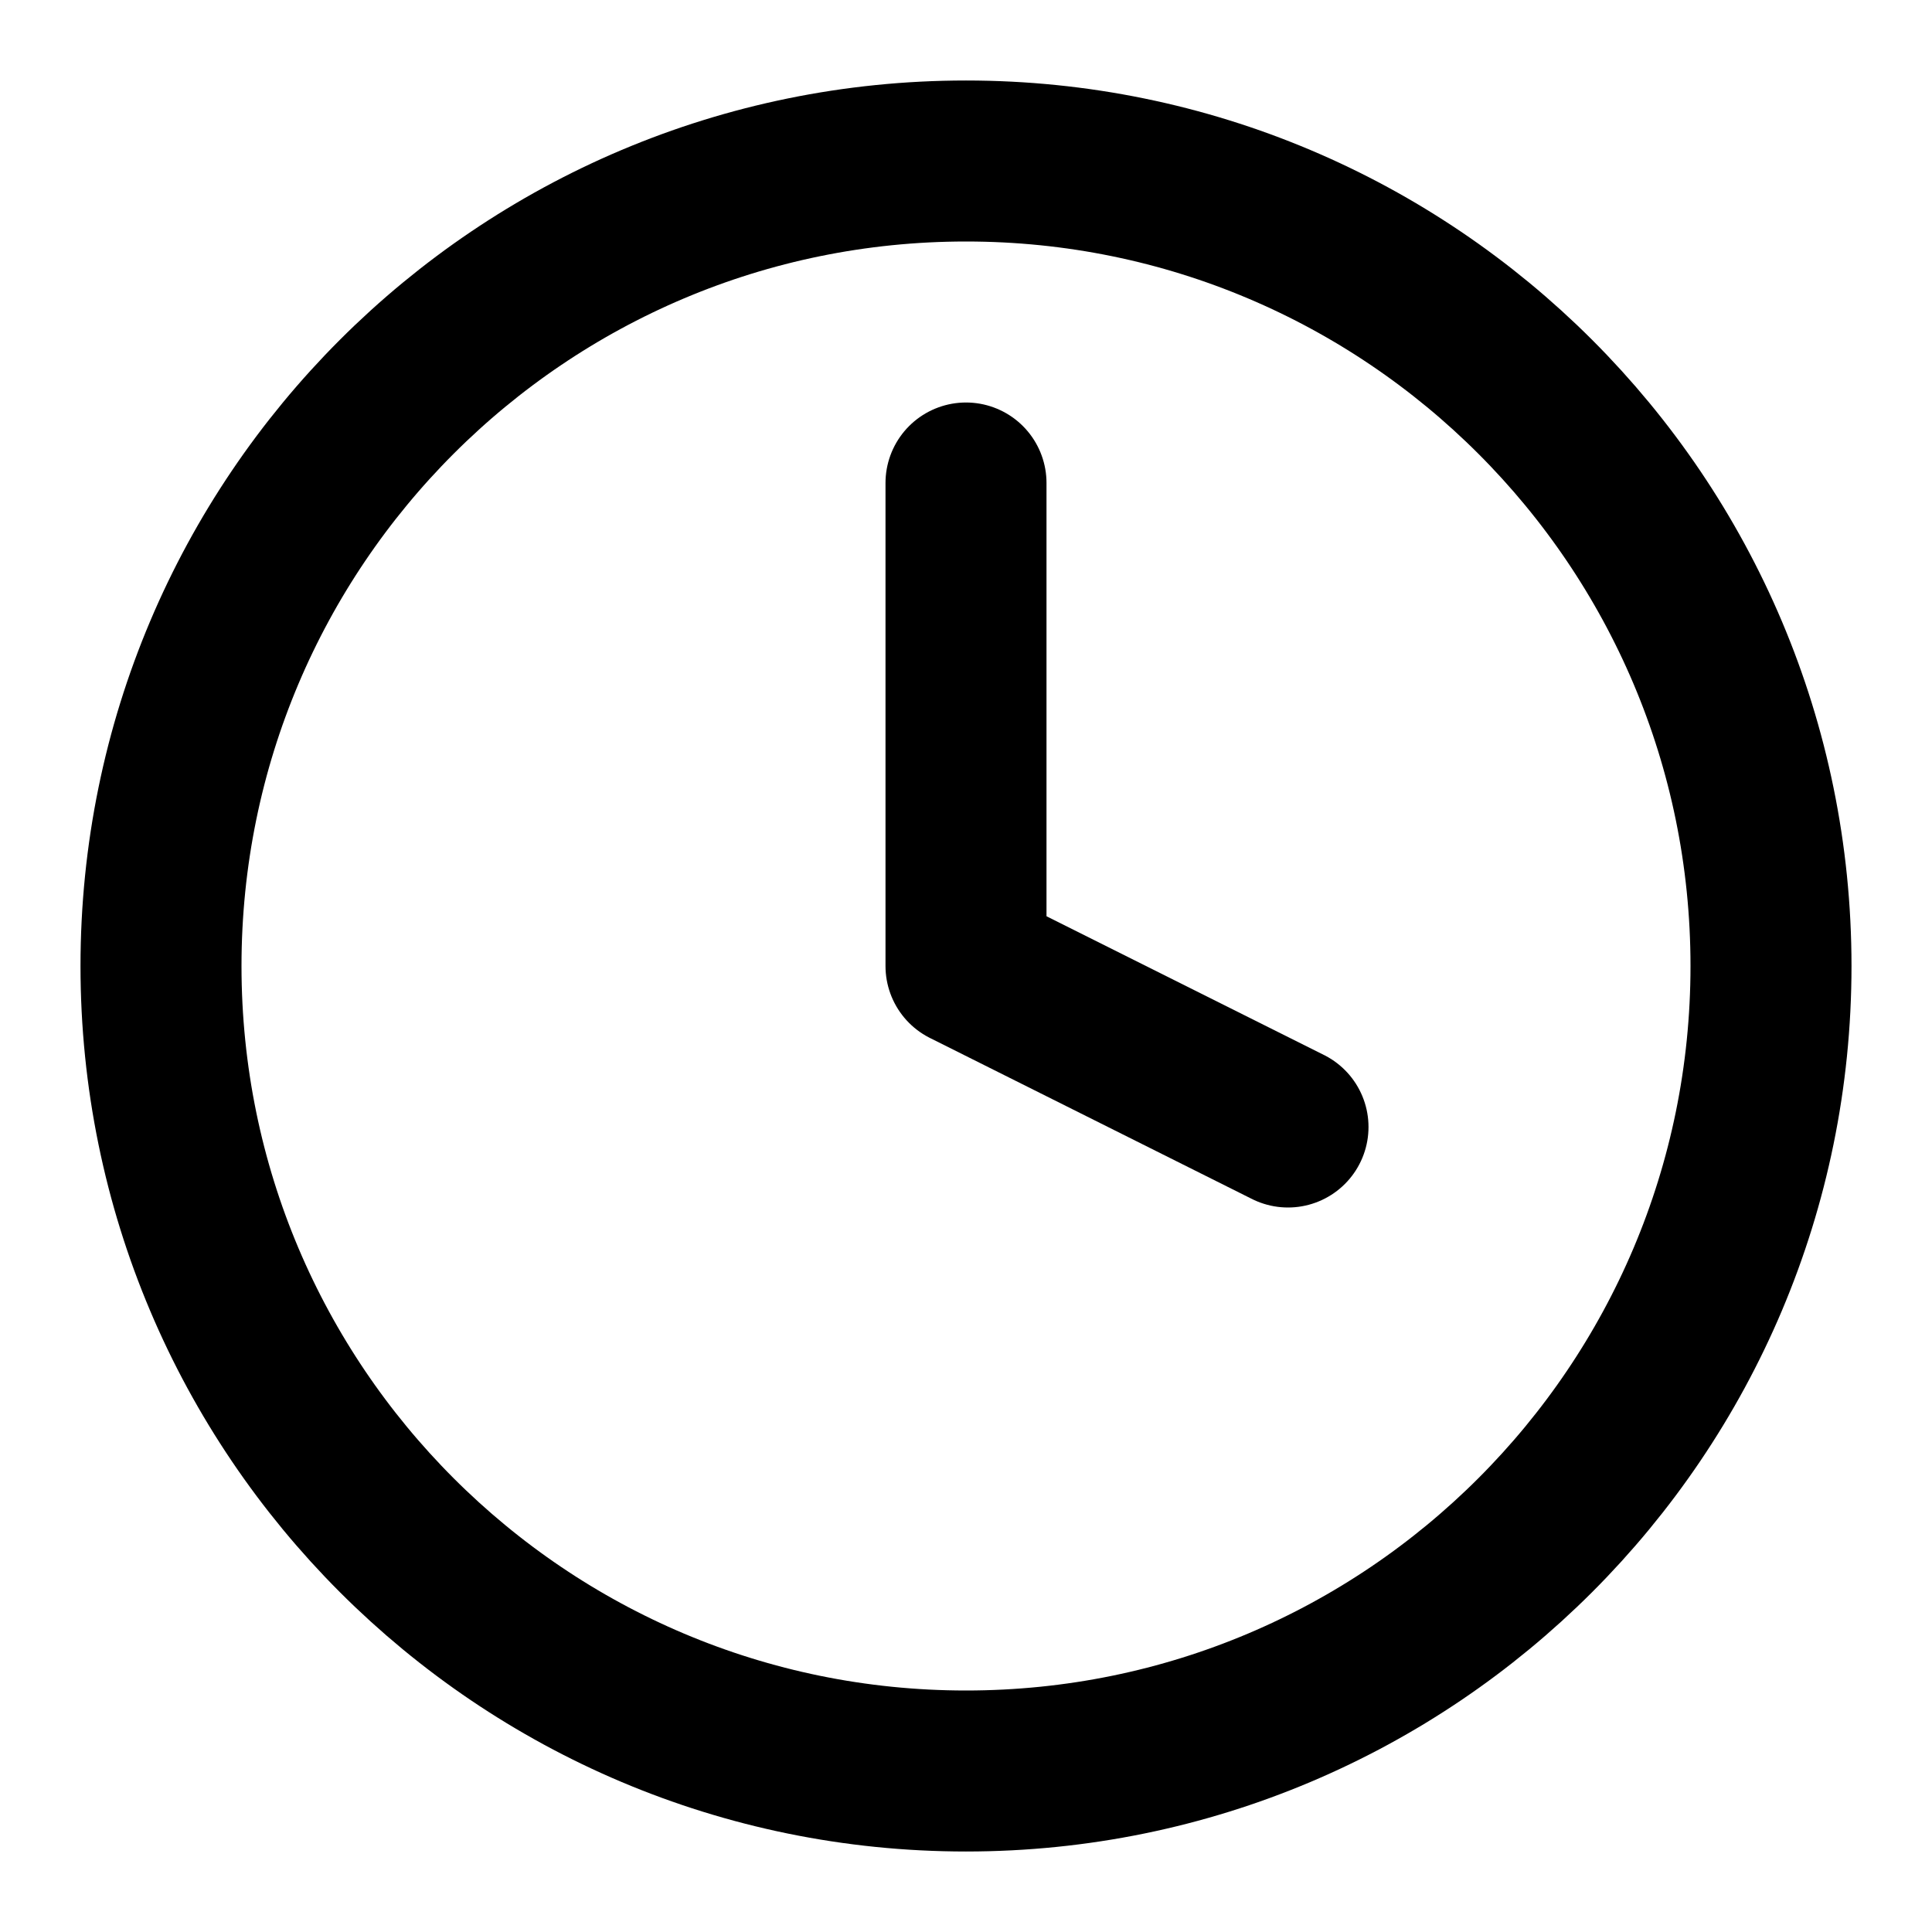
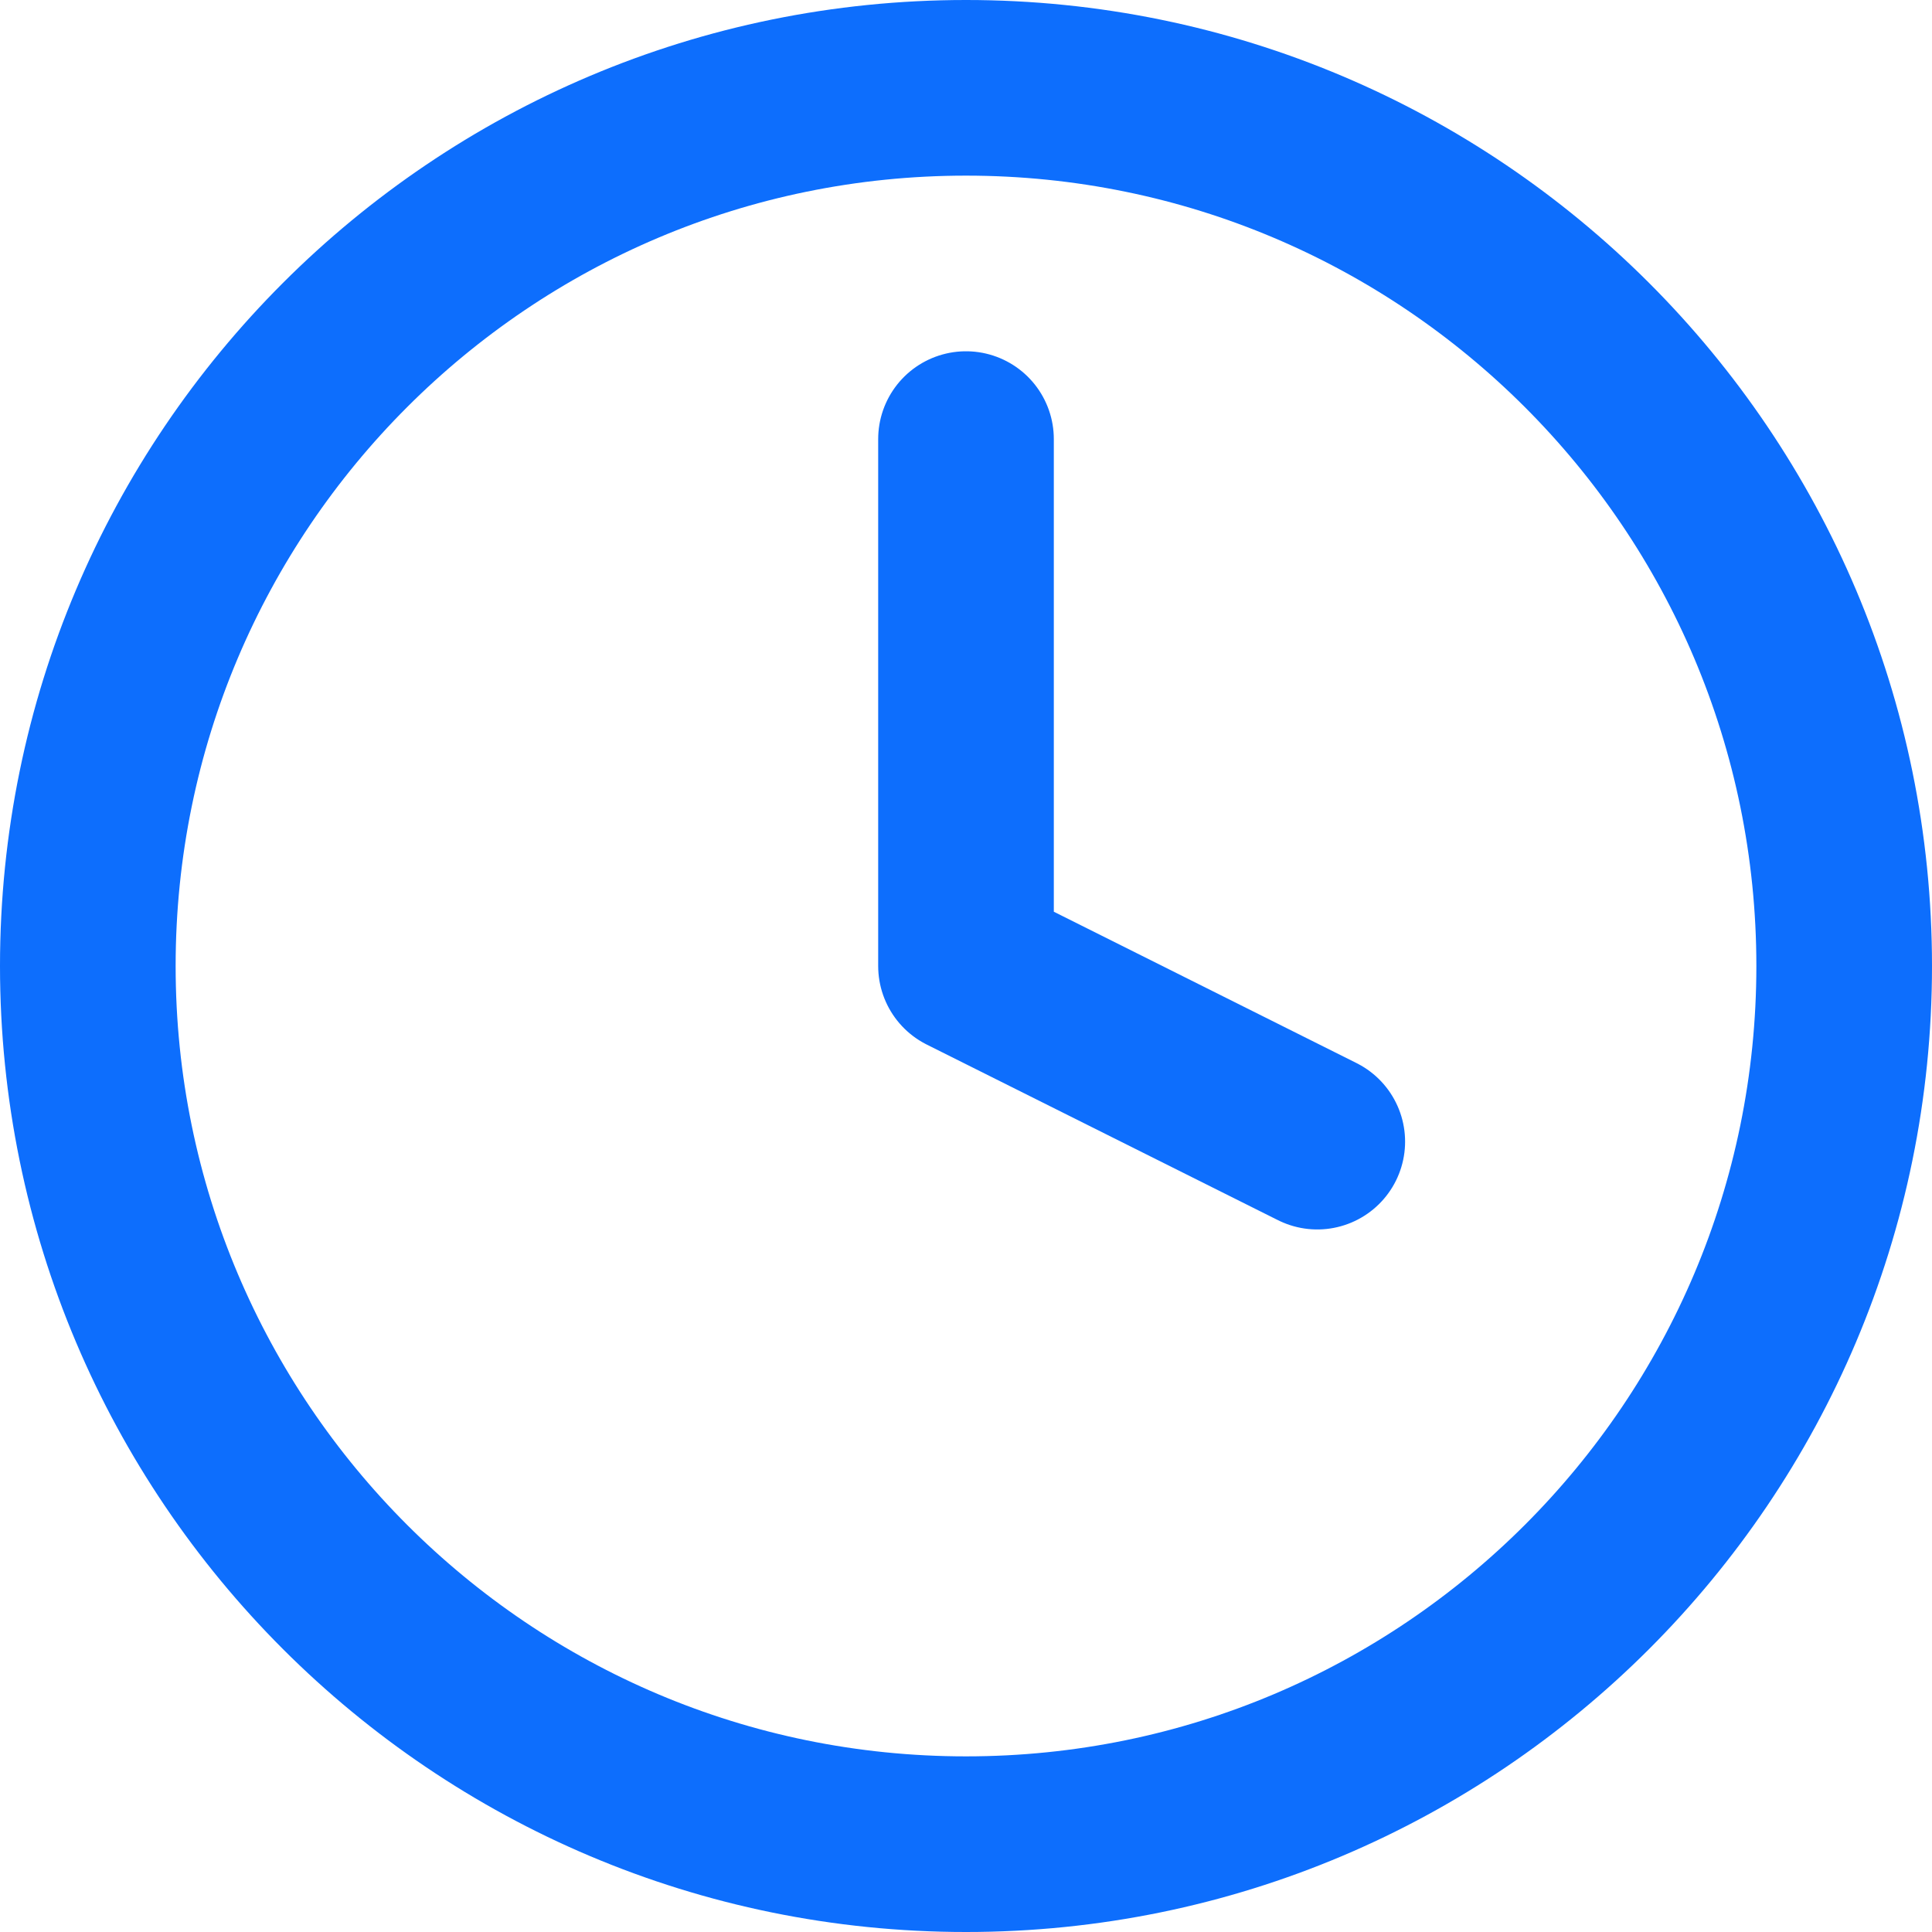
- <svg xmlns="http://www.w3.org/2000/svg" width="24" height="24" viewBox="0 0 24 24" fill="none" stroke="currentColor" stroke-width="2" stroke-linecap="round" stroke-linejoin="round" class="feather feather-clock">
-   <circle cx="12" cy="12" r="10" />
-   <polyline points="12 6 12 12 16 14" />
+ <svg xmlns="http://www.w3.org/2000/svg" width="22" height="22" viewBox="0 0 22 22" fill="none">
+   <path id="Vector" d="M11 5V11L15 13M21 11C21 16.523 16.523 21 11 21C5.477 21 1 16.523 1 11C1 5.477 5.477 1 11 1C16.523 1 21 5.477 21 11Z" stroke="#0D6EFD" stroke-width="2" stroke-linecap="round" stroke-linejoin="round" />
</svg>
